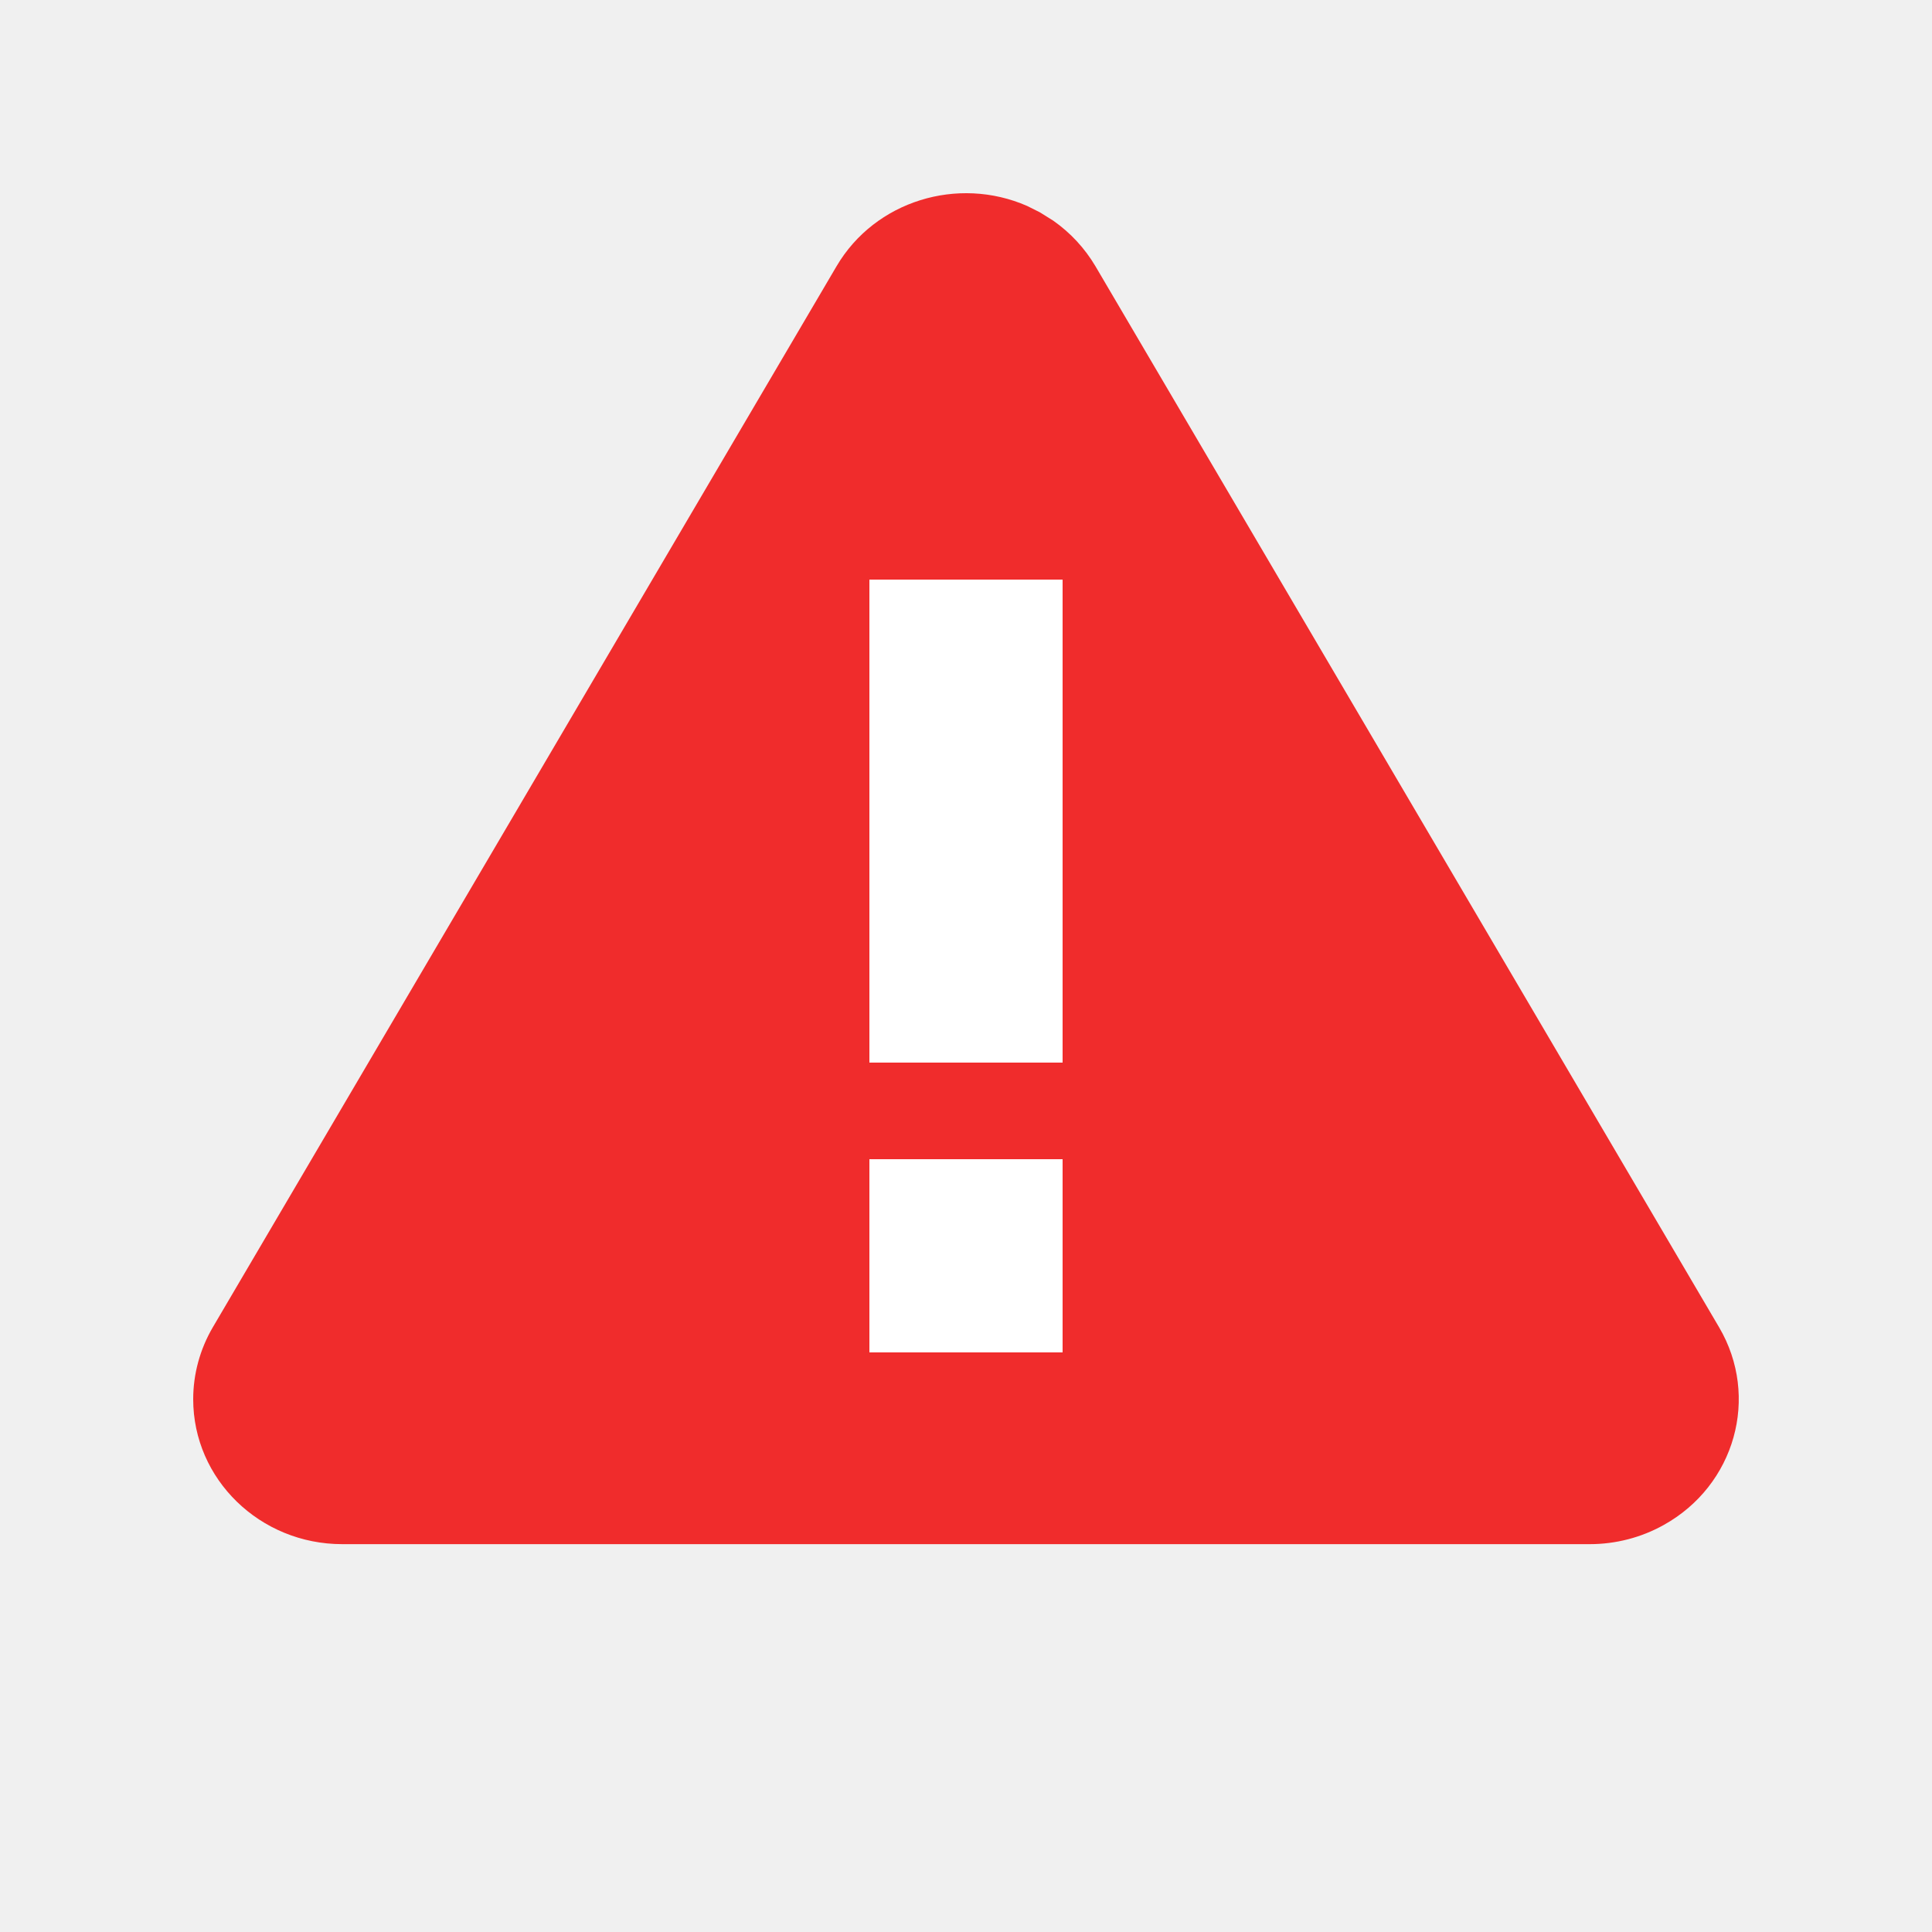
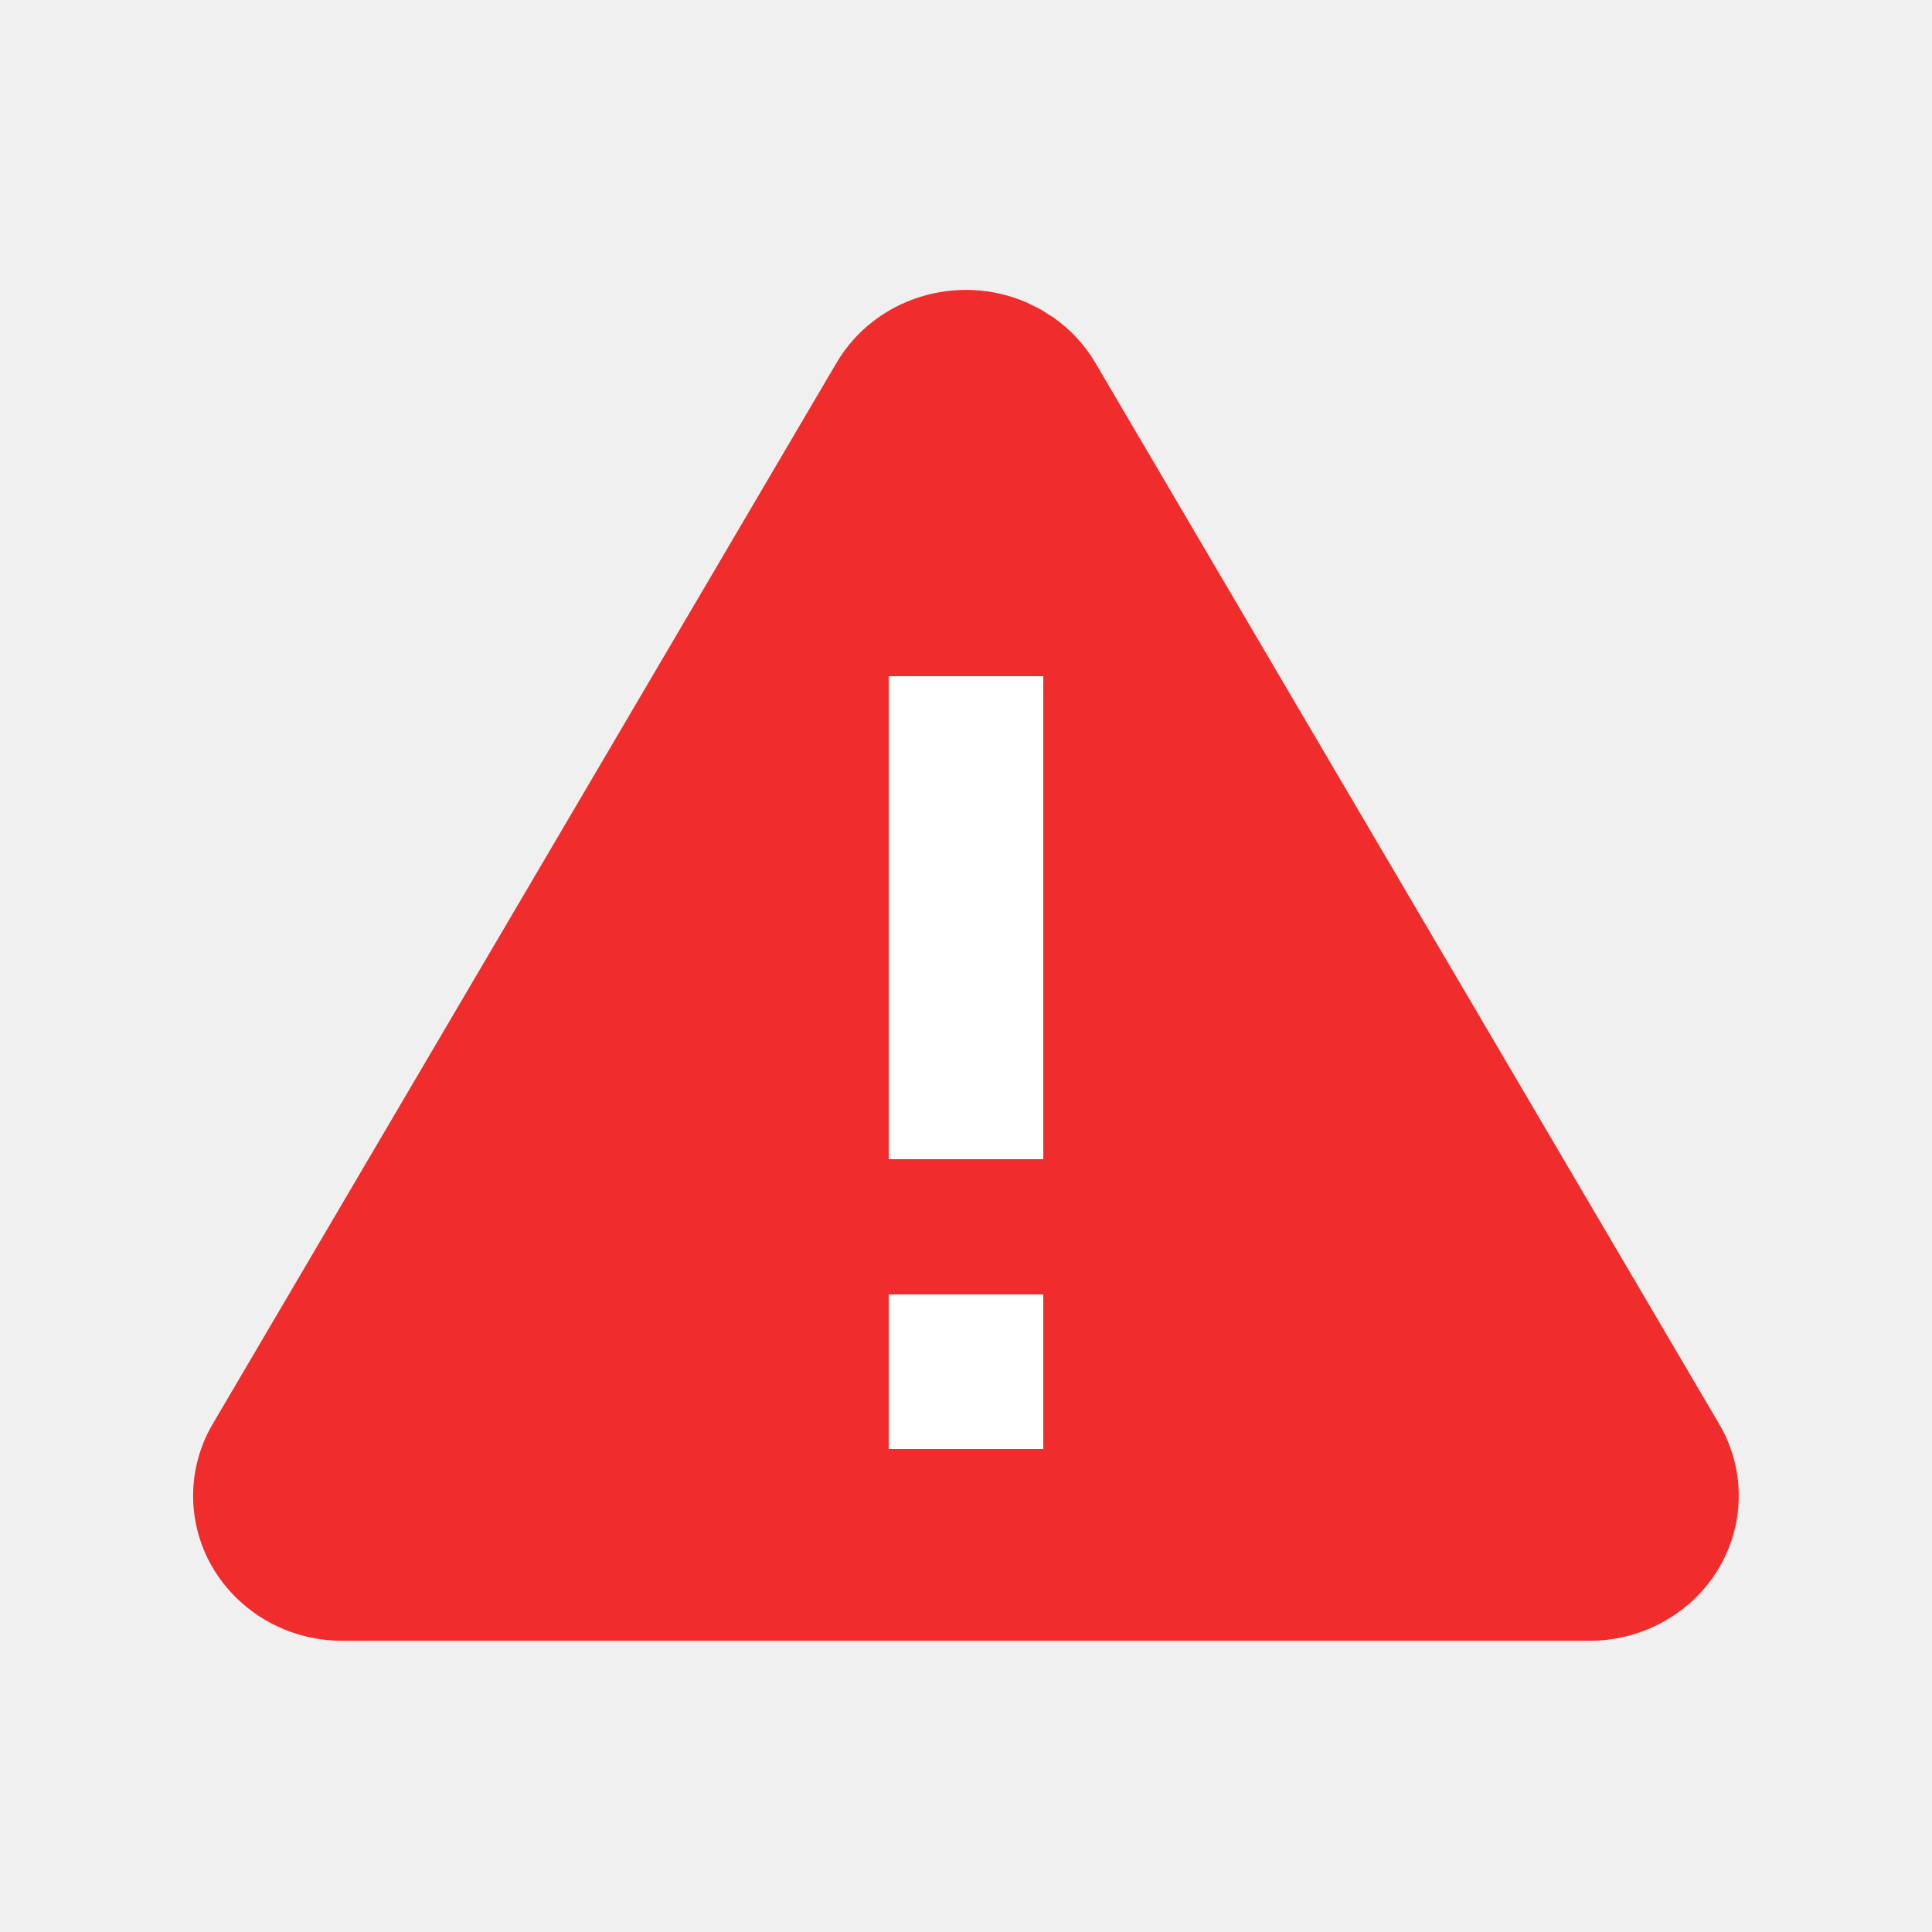
- <svg xmlns="http://www.w3.org/2000/svg" width="20px" height="20px" viewBox="0 0 20 20" version="1.1">
-   <g id="Actions/Color/Alert" stroke="none" stroke-width="1" fill="none" fill-rule="evenodd">
-     <g id="Group" transform="translate(2, 2)" fill="#F02C2C" fill-rule="nonzero">
-       <path d="M8.765,0.198 L8.904,0.285 C9.081,0.409 9.23,0.57 9.34,0.756 L15.796,11.74 C16.219,12.46 15.962,13.376 15.222,13.787 C14.989,13.917 14.725,13.985 14.457,13.985 L1.543,13.985 C0.691,13.985 -1.24344979e-14,13.313 -1.24344979e-14,12.485 C-1.24344979e-14,12.224 0.07,11.967 0.203,11.74 L6.66,0.756 C7.058,0.079 7.916,-0.182 8.633,0.132 L8.765,0.198 Z" id="Triangle" />
+ <svg xmlns="http://www.w3.org/2000/svg" version="1.1" viewBox="0 0 20 20">
+   <g fill="none" fill-rule="evenodd">
+     <g transform="translate(2 3)">
+       <g fill="#F02C2C" fill-rule="nonzero">
+         <path d="m8.765 0.198 0.138 0.087c0.178 0.125 0.326 0.285 0.436 0.471l6.457 10.984c0.423 0.719 0.166 1.636-0.574 2.047-0.233 0.13-0.497 0.198-0.766 0.198h-12.914c-0.852 0-1.543-0.672-1.543-1.5 0-0.261 0.07-0.518 0.203-0.744l6.457-10.984c0.398-0.677 1.256-0.938 1.973-0.624l0.133 0.066z" />
+       </g>
+       <rect x="7.2" y="10.4" width="1.6" height="1.6" fill="#fff" />
+       <polygon points="8.8 4 7.2 4 7.2 9 8.8 9" fill="#fff" fill-rule="nonzero" />
    </g>
-     <rect id="Rectangle" stroke="#FFFFFF" fill="#D8D8D8" x="9.5" y="12.5" width="1" height="1" />
-     <polygon id="Line" fill="#FFFFFF" fill-rule="nonzero" points="11 6 9 6 9 11 11 11" />
  </g>
</svg>
